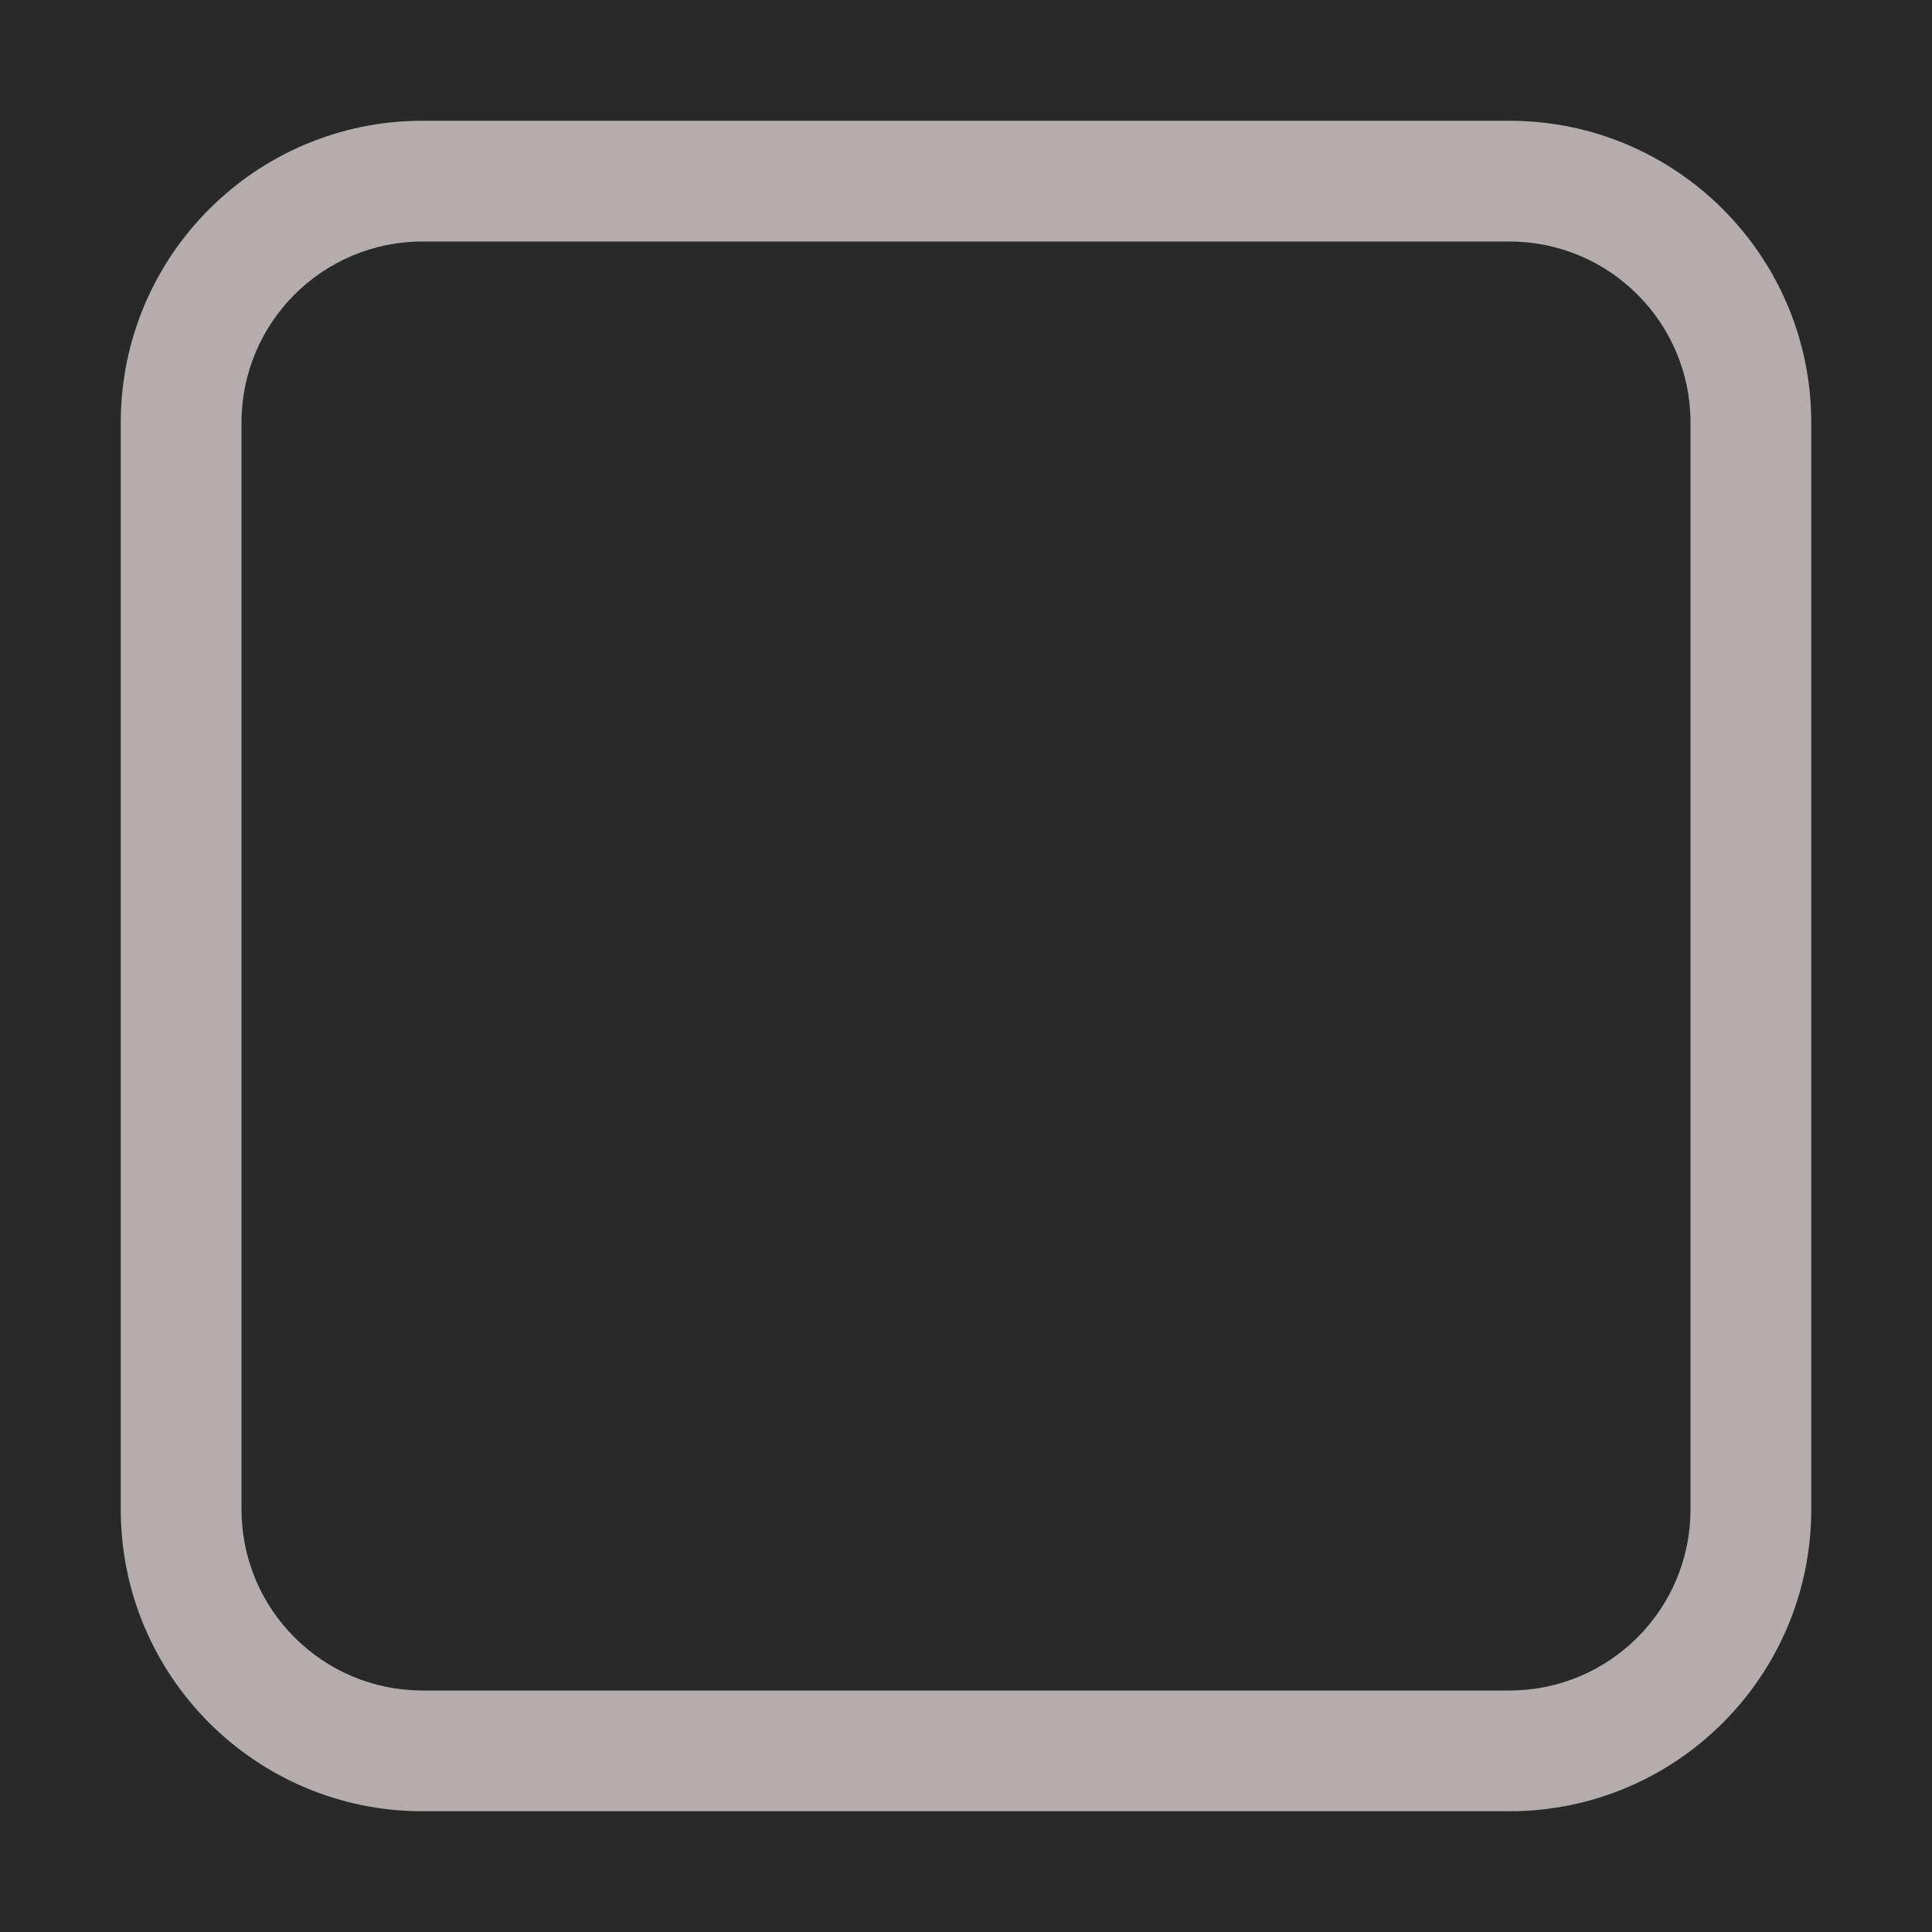
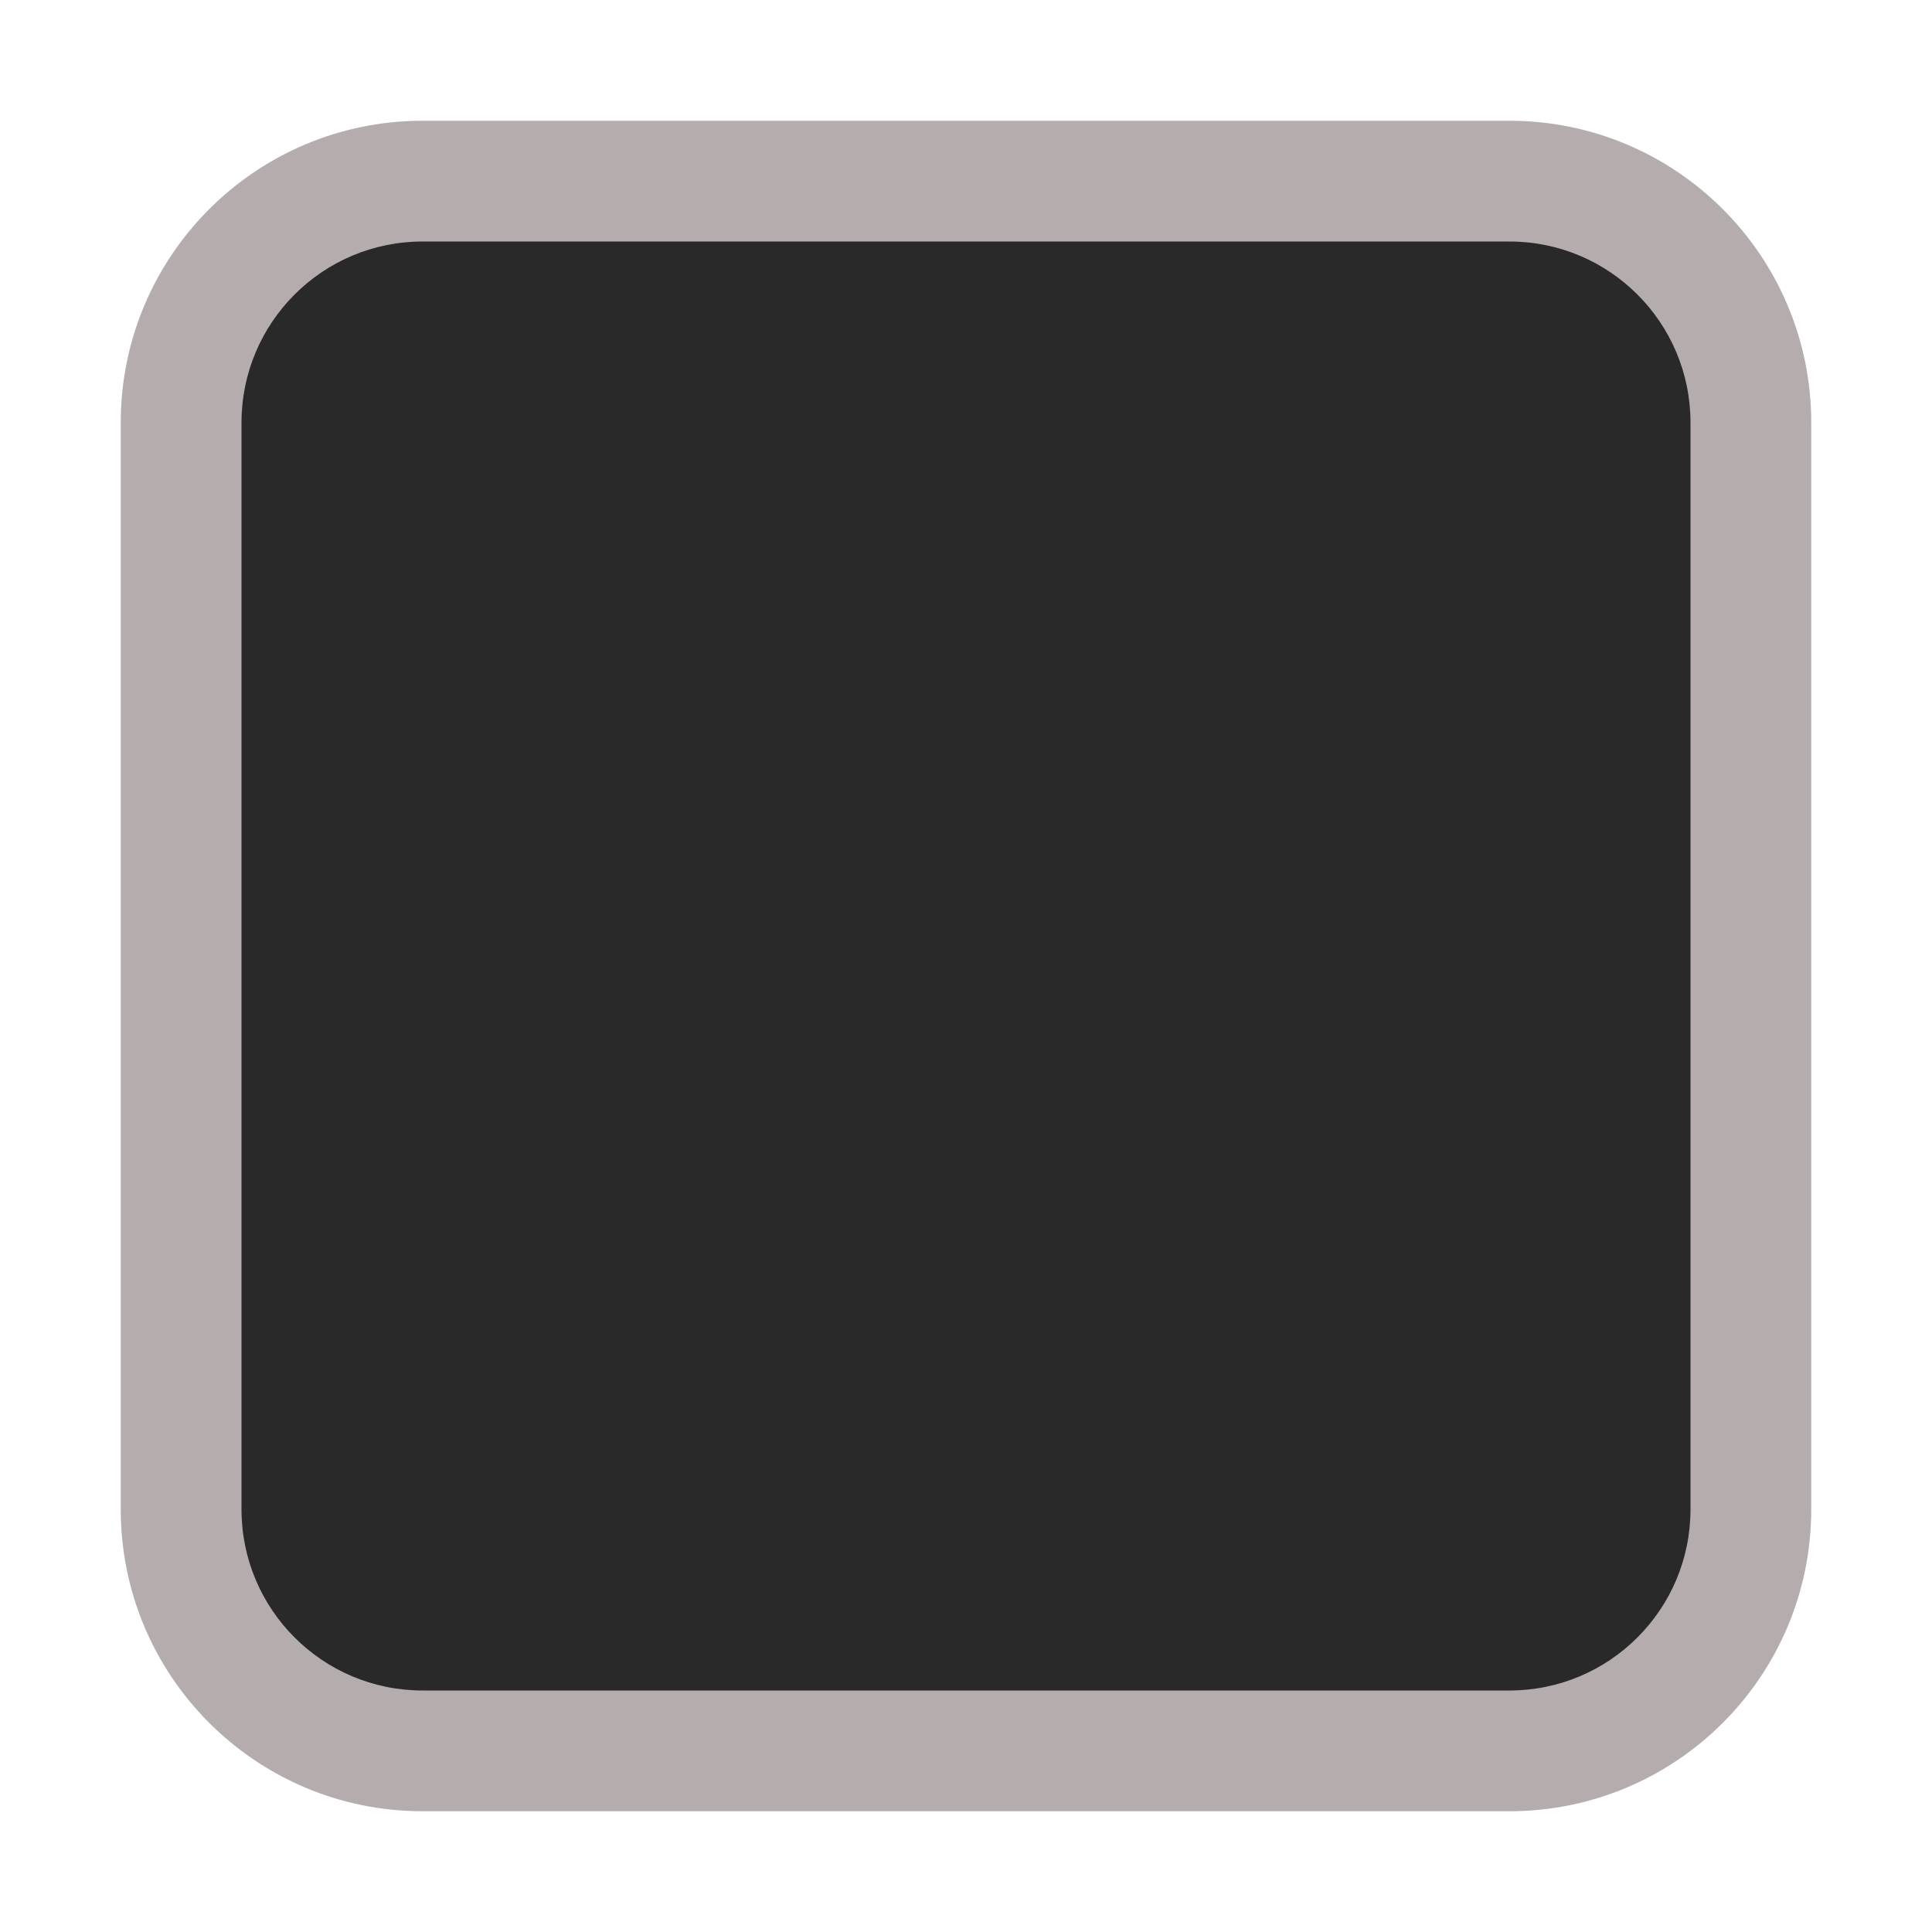
<svg xmlns="http://www.w3.org/2000/svg" width="128" height="128" viewBox="0 0 16 16">
-   <rect x="0" y="0" width="16" height="16" fill="#292929" data-color="11" />
  <path d="M1 3.5 A2.5 2.5 0 0 1 3.5 1 L12.5 1 A2.5 2.5 0 0 1 15 3.5 L15 12.5 A2.5 2.5 0 0 1 12.5 15 L3.5 15 A2.5 2.5 0 0 1 1 12.5 Z" fill="#b5adad" data-color="10" />
  <path d="M2 3.5 A1.5 1.5 0 0 1 3.5 2 L12.5 2 A1.5 1.5 0 0 1 14 3.5 L14 12.5 A1.5 1.5 0 0 1 12.5 14 L3.5 14 A1.5 1.5 0 0 1 2 12.5 Z" fill="#292929" data-color="11" />
</svg>
